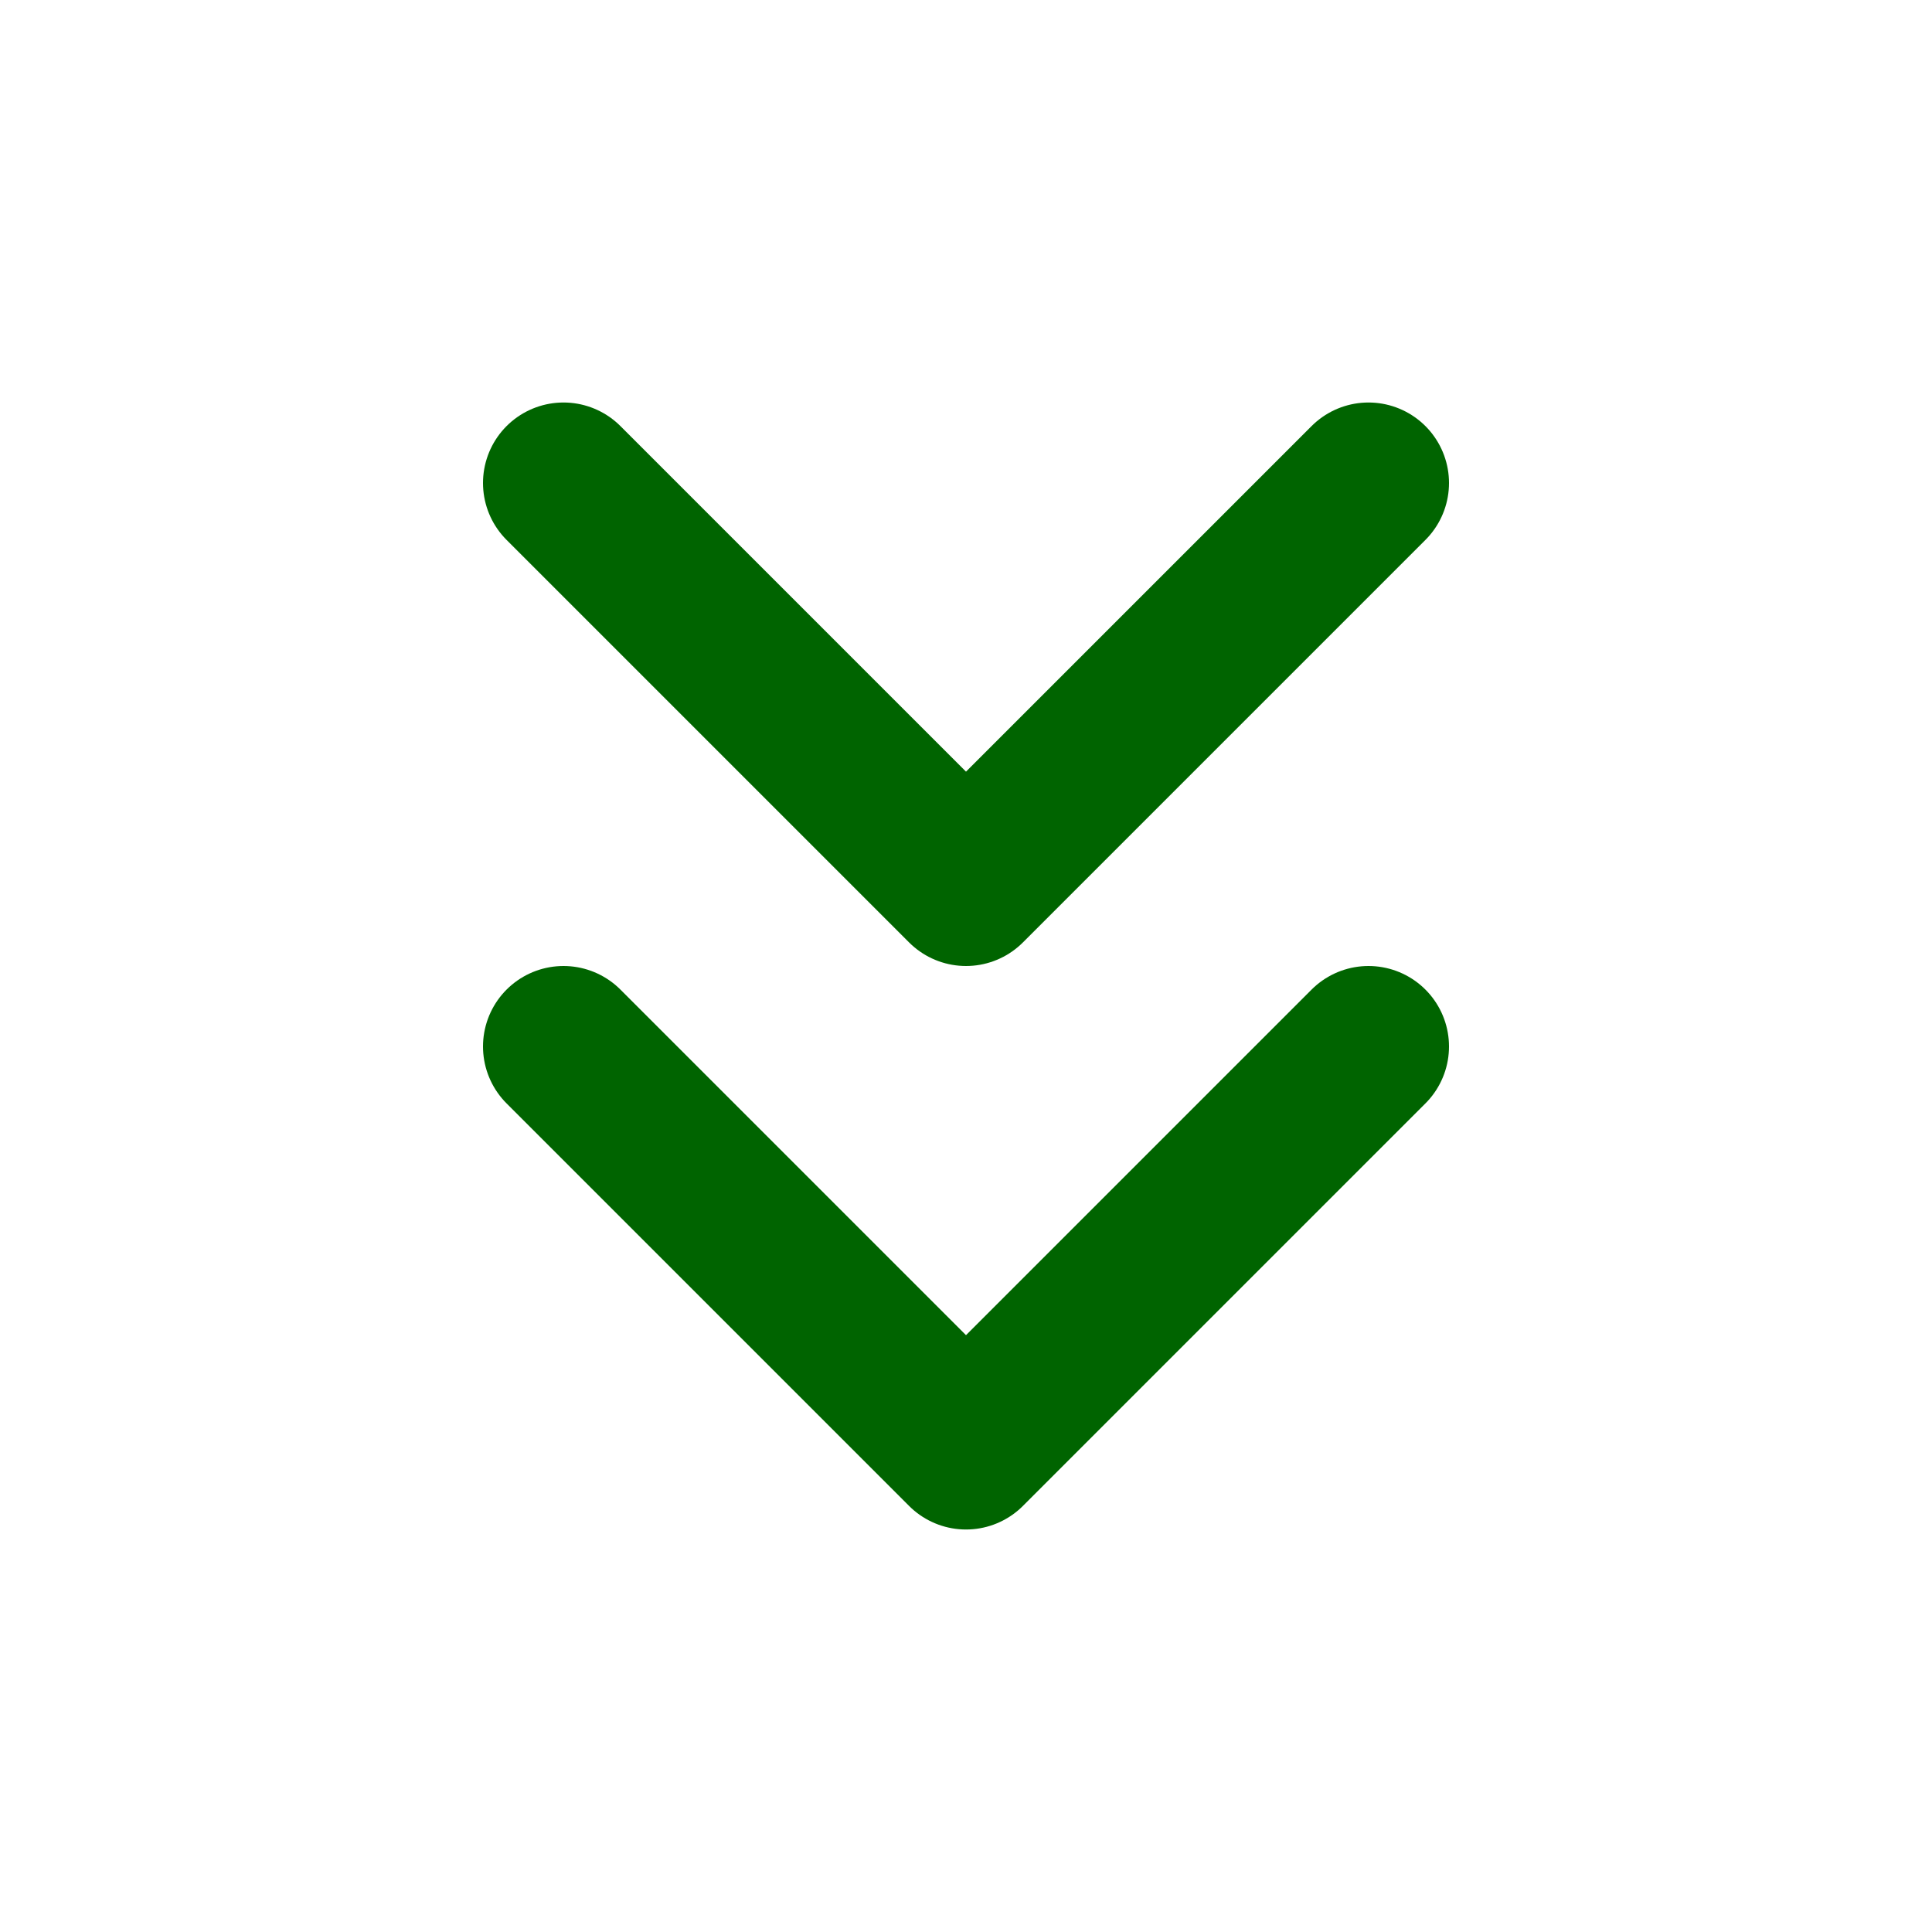
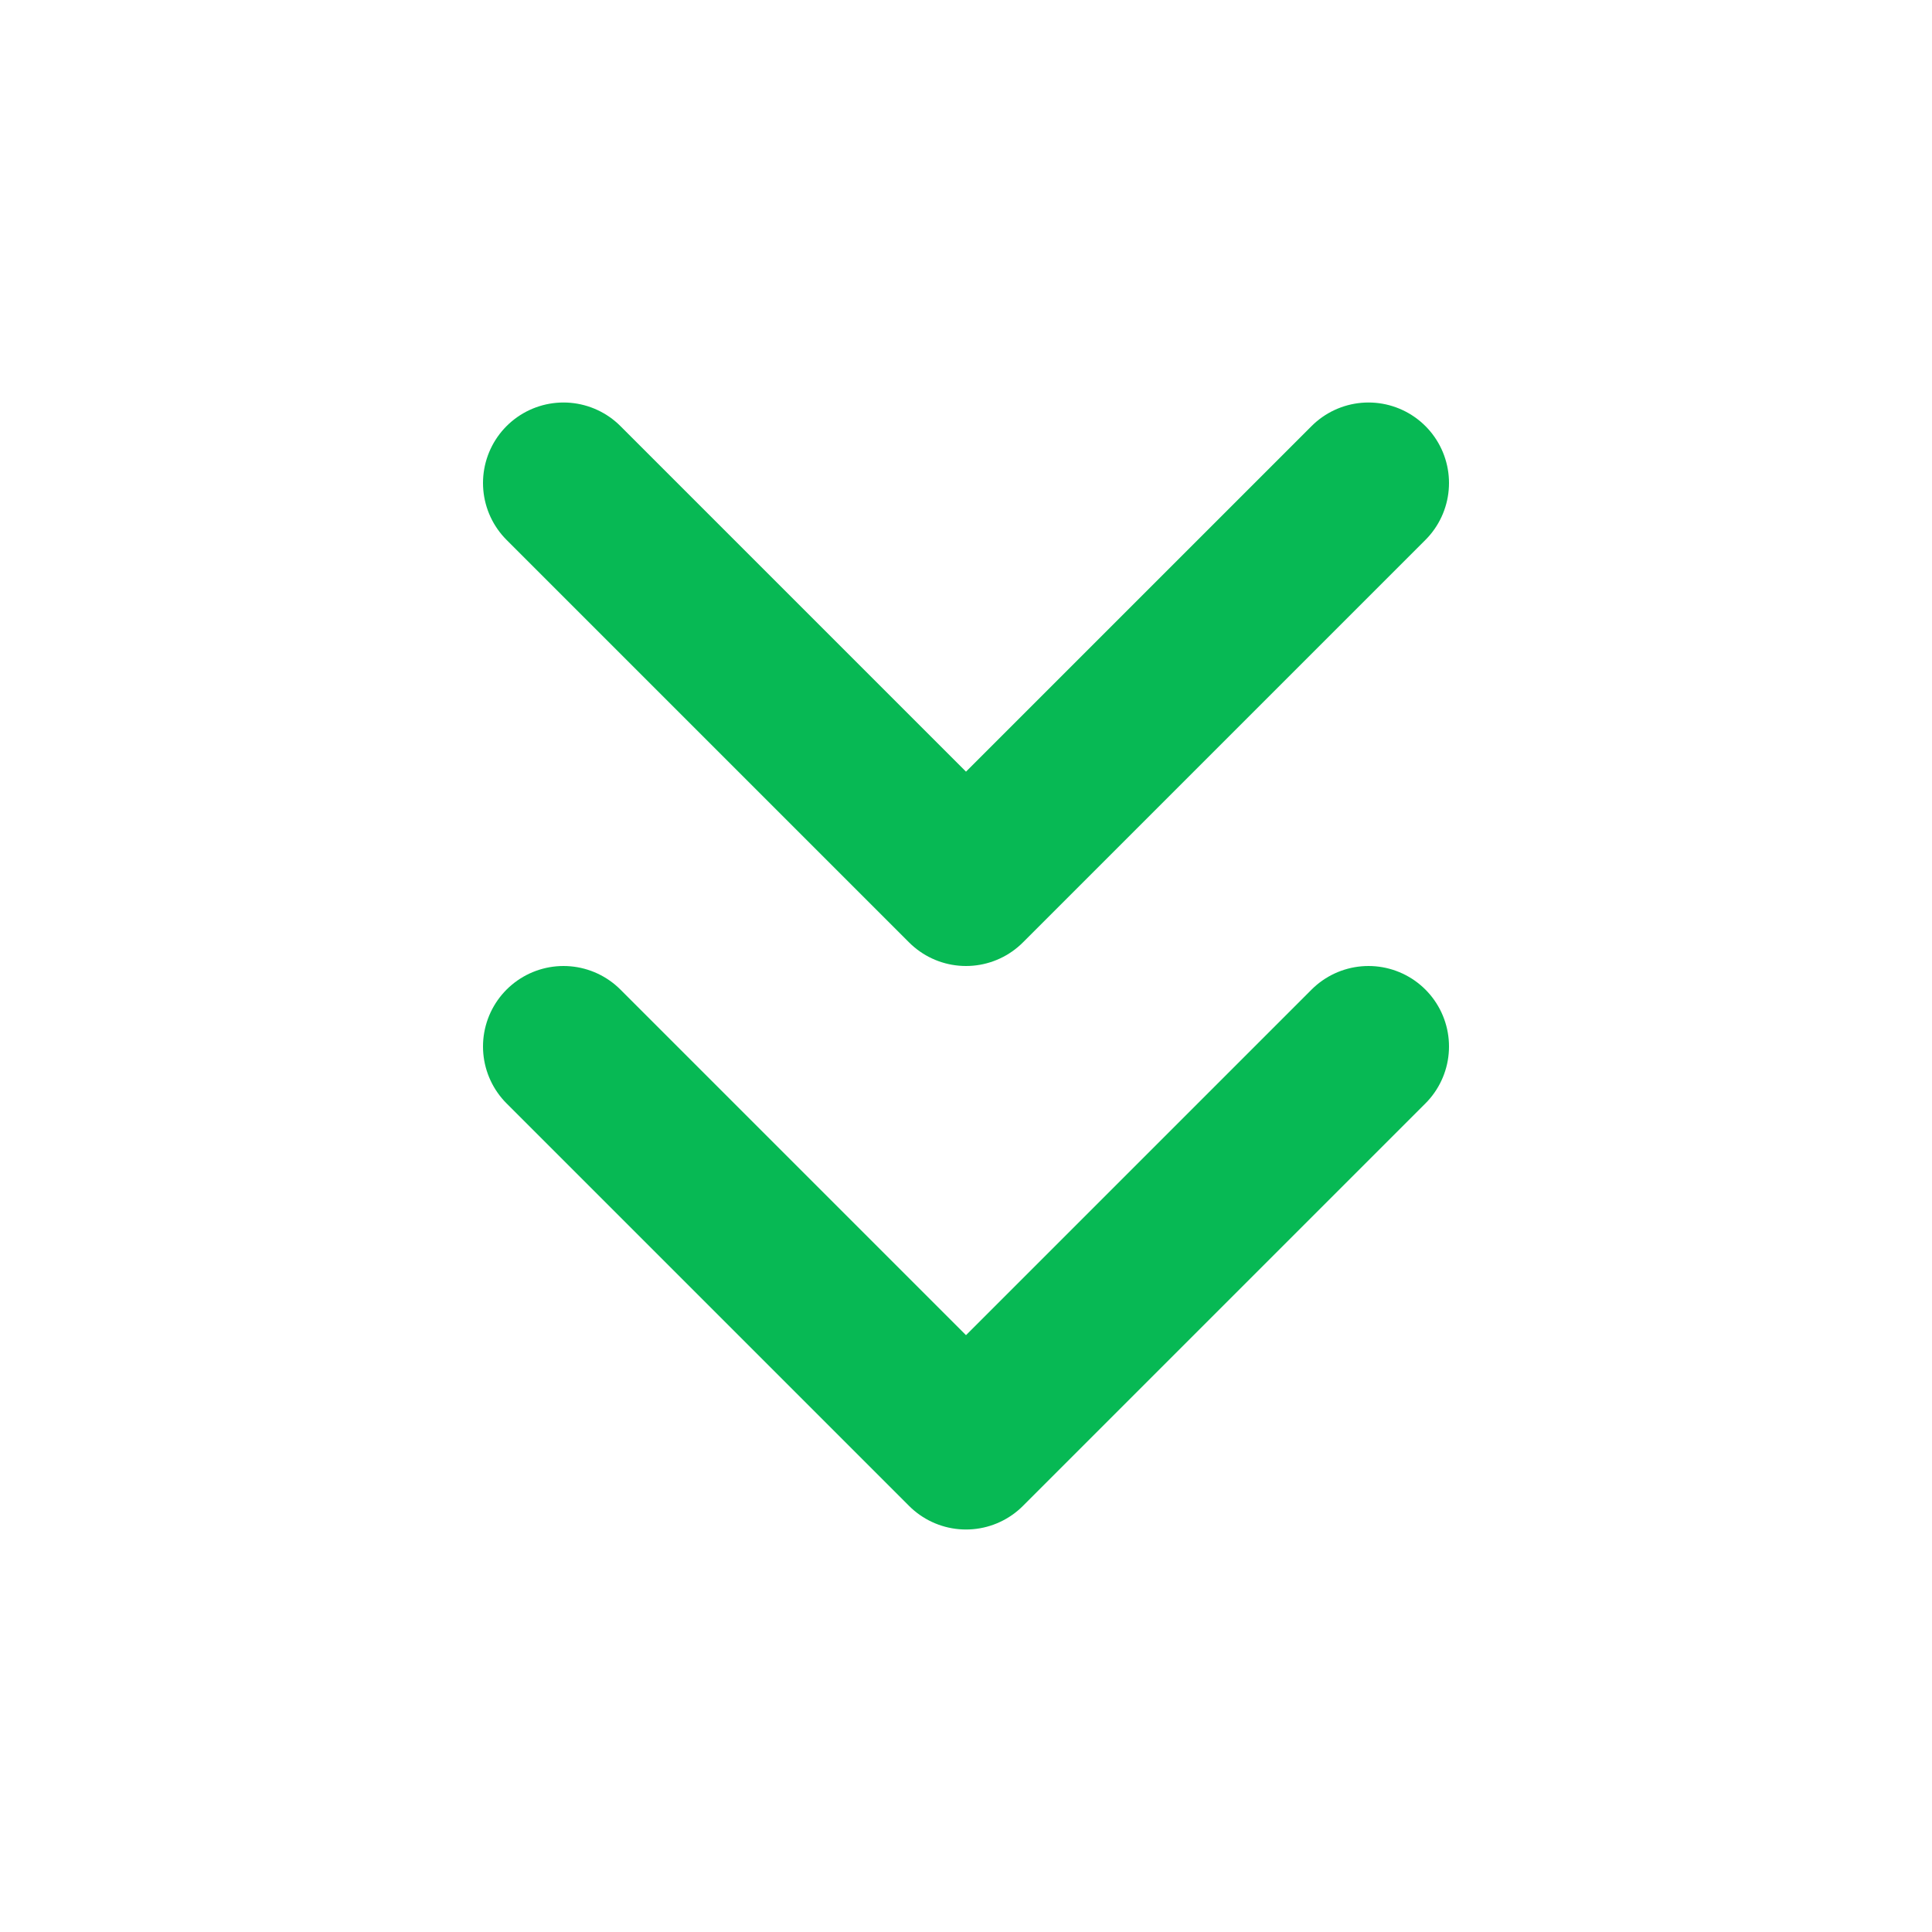
- <svg xmlns="http://www.w3.org/2000/svg" width="24" height="24" viewBox="0 0 24 24" fill="none" stroke="#006400" stroke-width="2" stroke-linecap="round" stroke-linejoin="round" class="feather feather-chevrons-down">
+ <svg xmlns="http://www.w3.org/2000/svg" width="24" height="24" viewBox="0 0 24 24" fill="none" stroke="#07B954" stroke-width="2" stroke-linecap="round" stroke-linejoin="round" class="feather feather-chevrons-down">
  <polyline points="7 13 12 18 17 13" />
  <polyline points="7 6 12 11 17 6" />
</svg>
